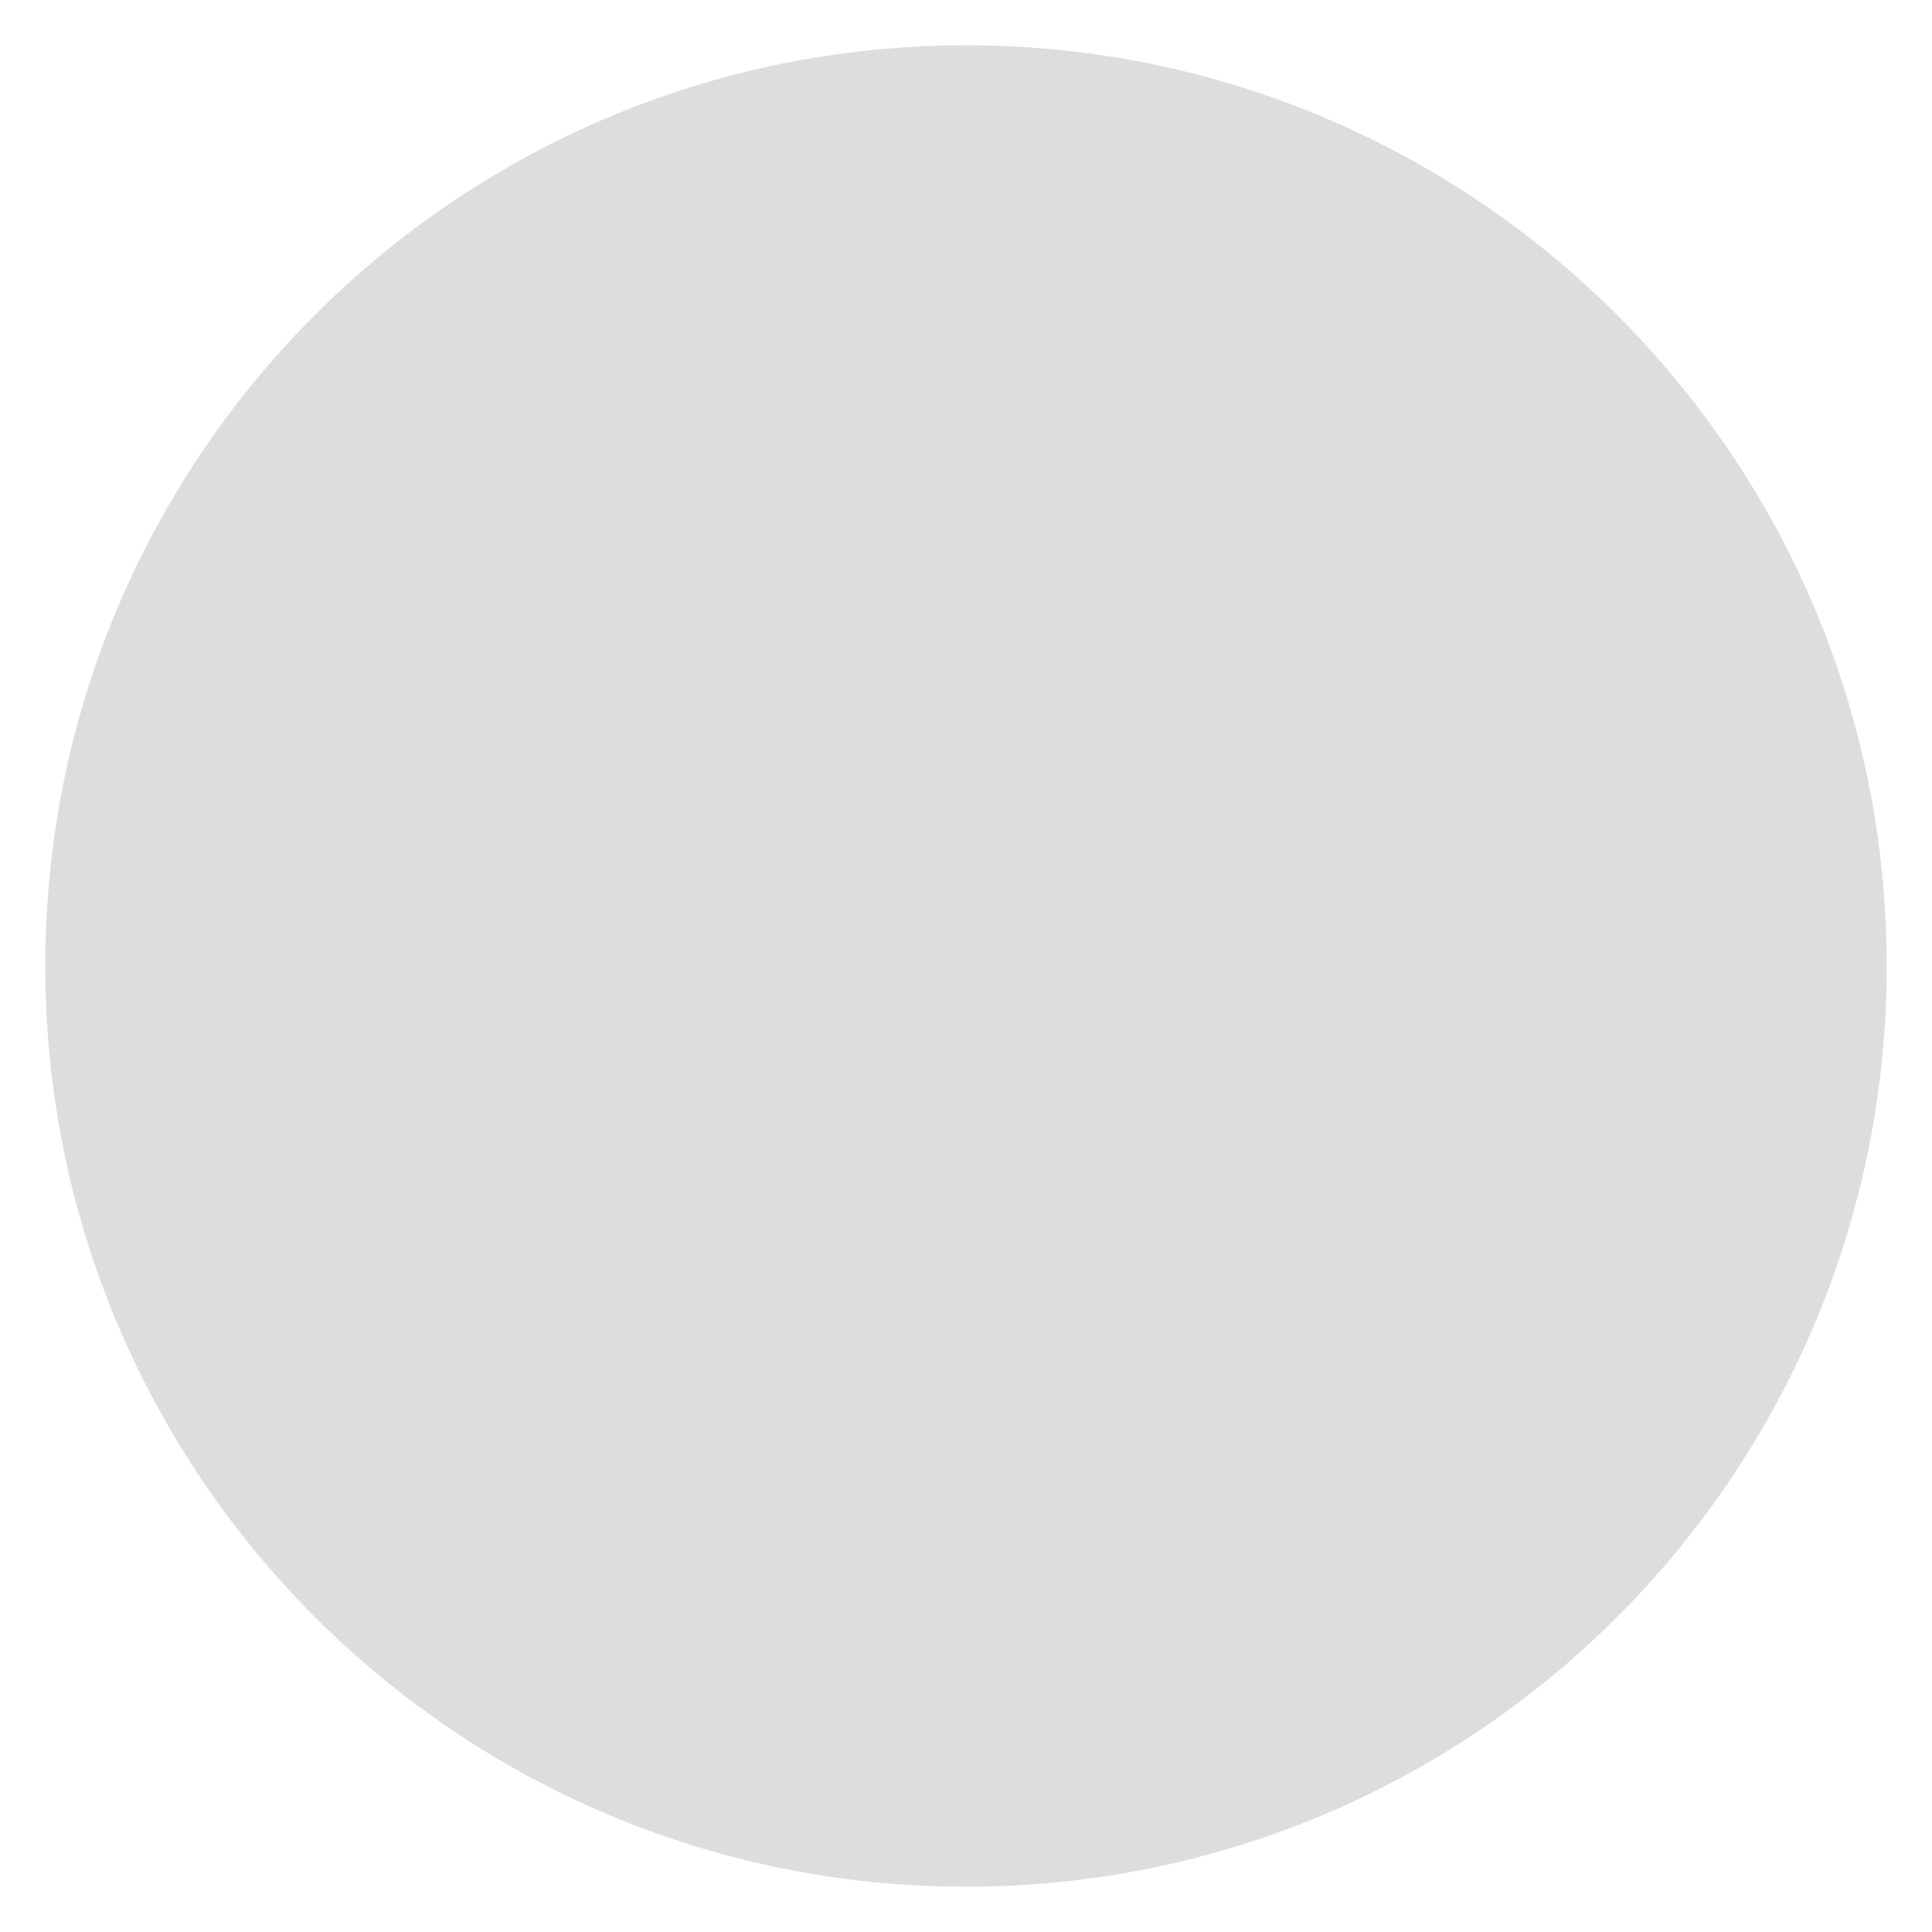
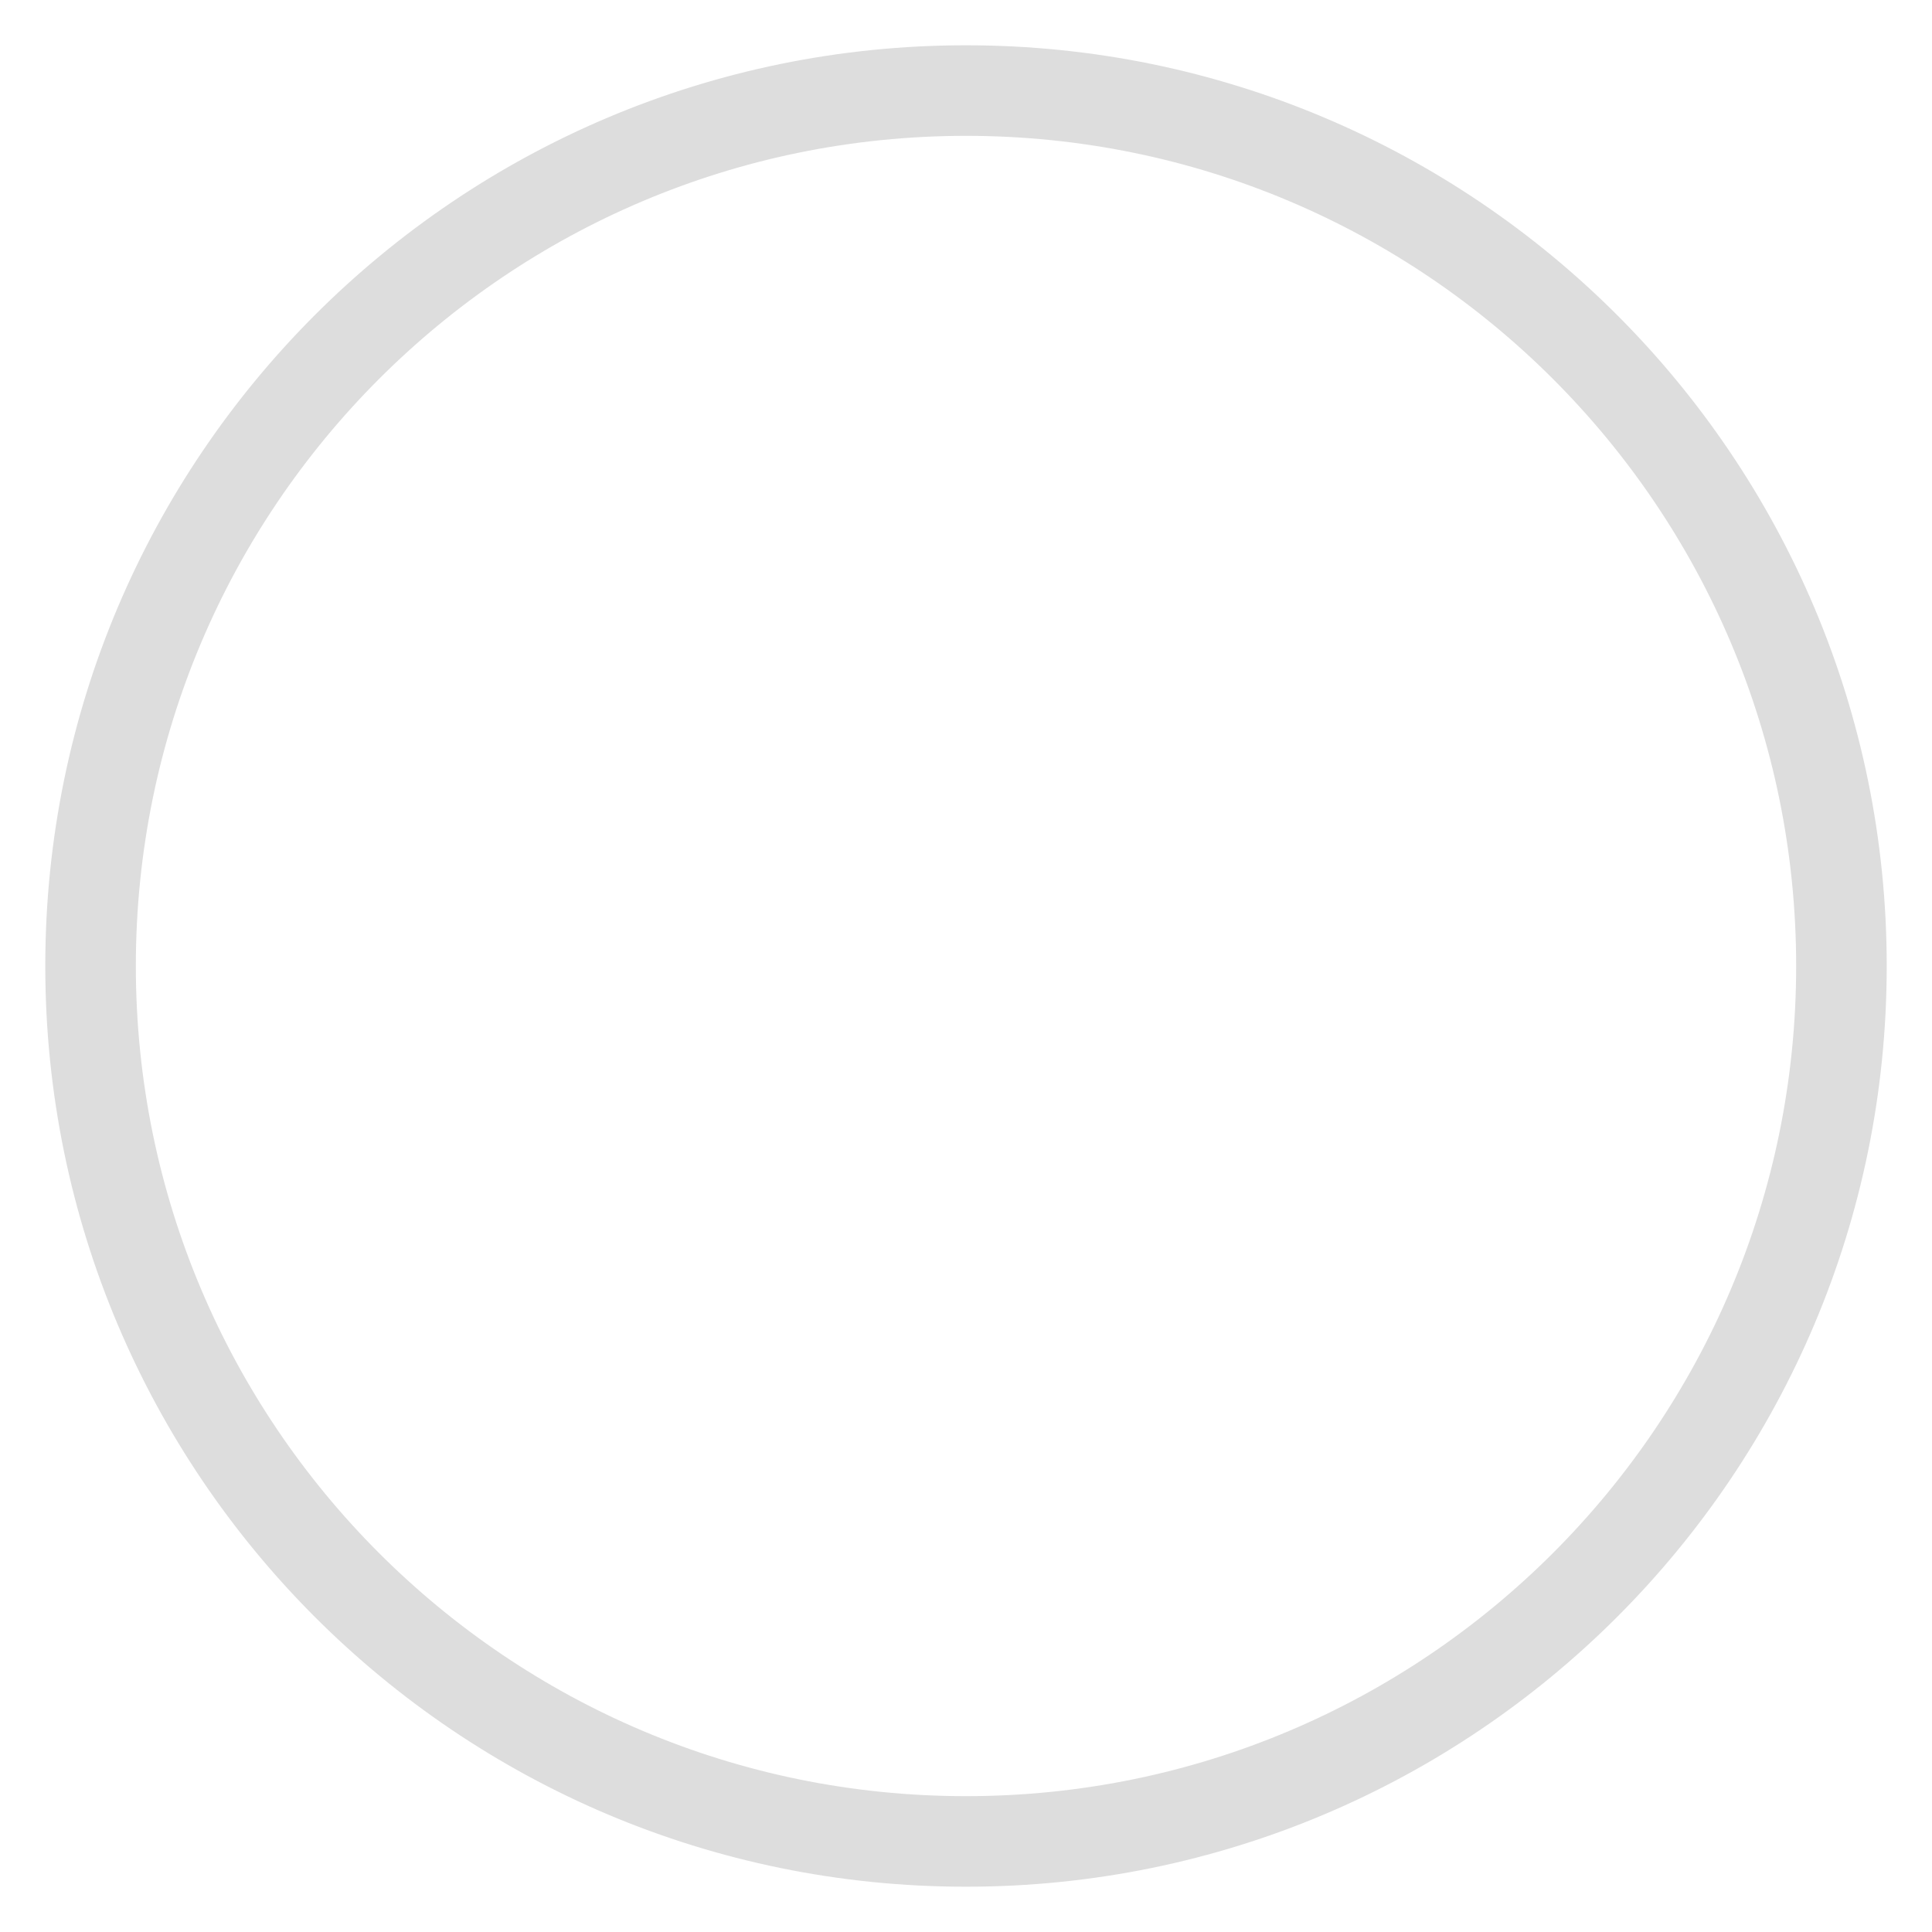
<svg xmlns="http://www.w3.org/2000/svg" width="800px" height="800px" viewBox="0 0 64 64" aria-hidden="true" role="img" class="iconify iconify--emojione-monotone" preserveAspectRatio="xMidYMid meet" fill="#dddddd" stroke="#dddddd">
  <g id="SVGRepo_bgCarrier" stroke-width="0" />
  <g id="SVGRepo_tracerCarrier" stroke-linecap="round" stroke-linejoin="round" />
  <g id="SVGRepo_iconCarrier">
-     <circle cx="32" cy="32" r="30" fill="#dddddd" />
+     <path d="M32 2C15.432 2 2 15.432 2 32c0 16.569 13.432 30 30 30s30-13.432 30-30C62 15.432 48.568 2 32 2zm0 58C16.537 60 4 47.465 4 32C4 16.536 16.537 4 32 4c15.465 0 28 12.536 28 28c0 15.465-12.535 28-28 28z" fill="#dddddd" />
  </g>
</svg>
